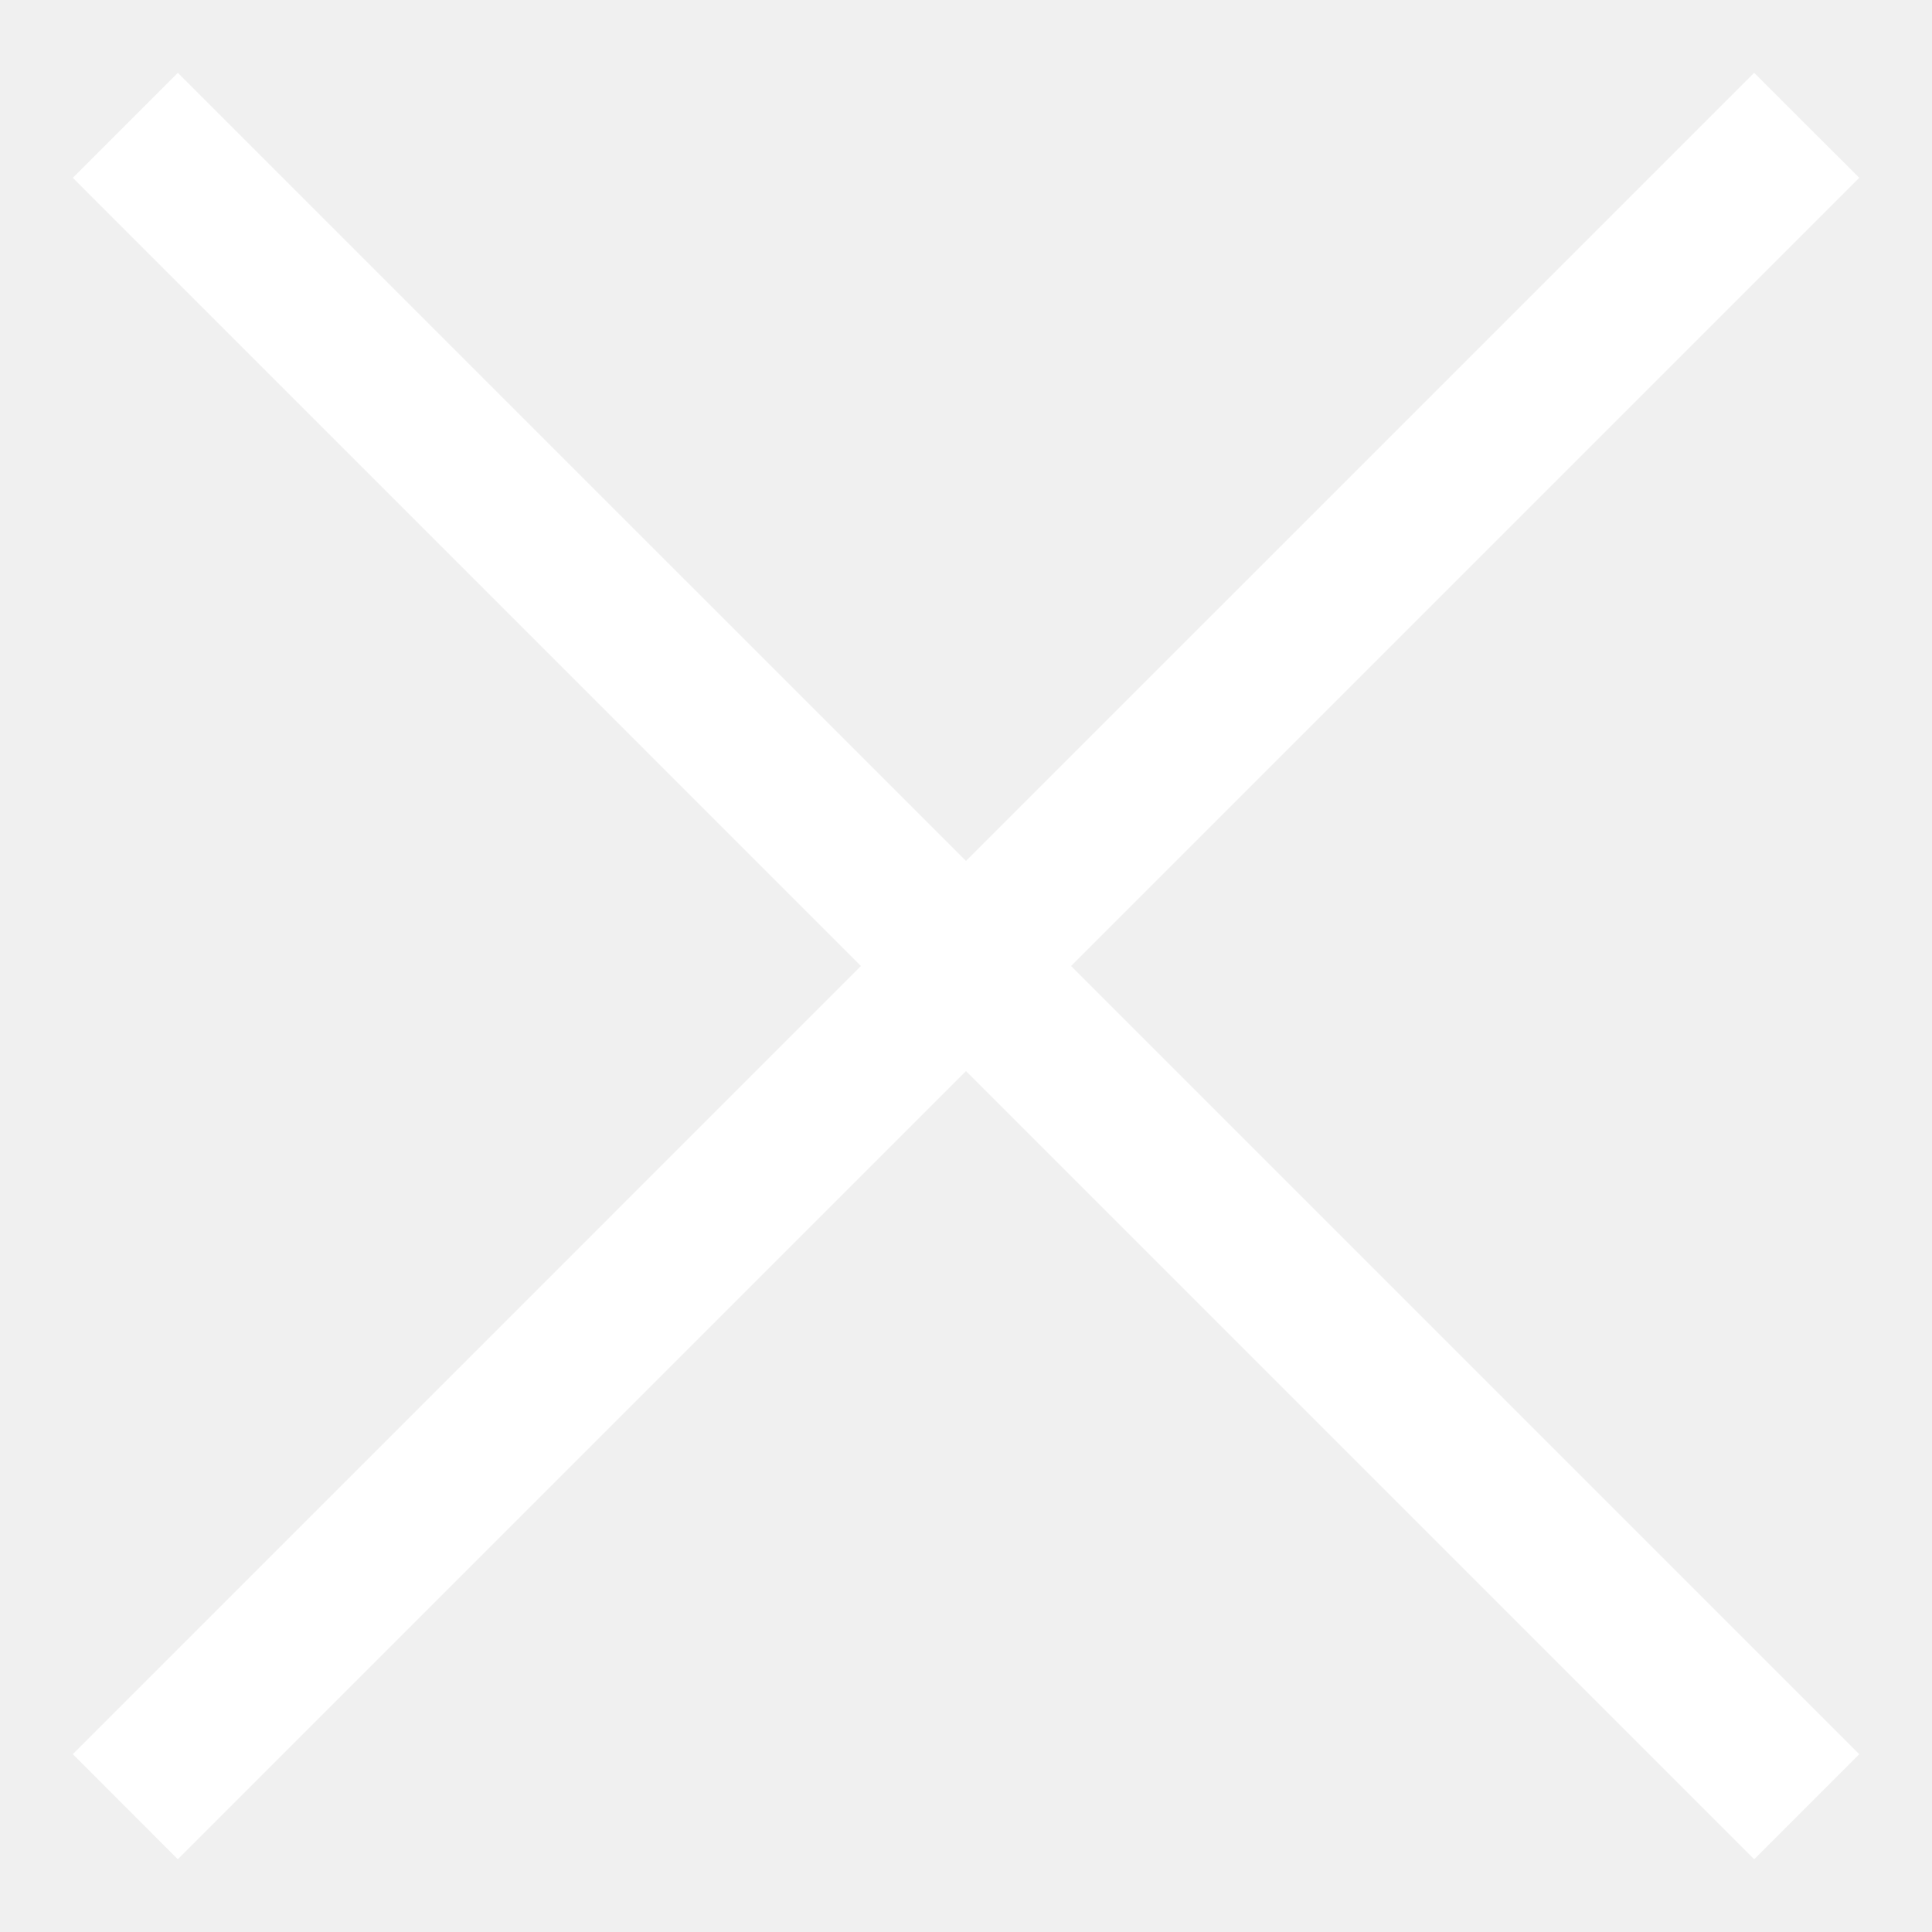
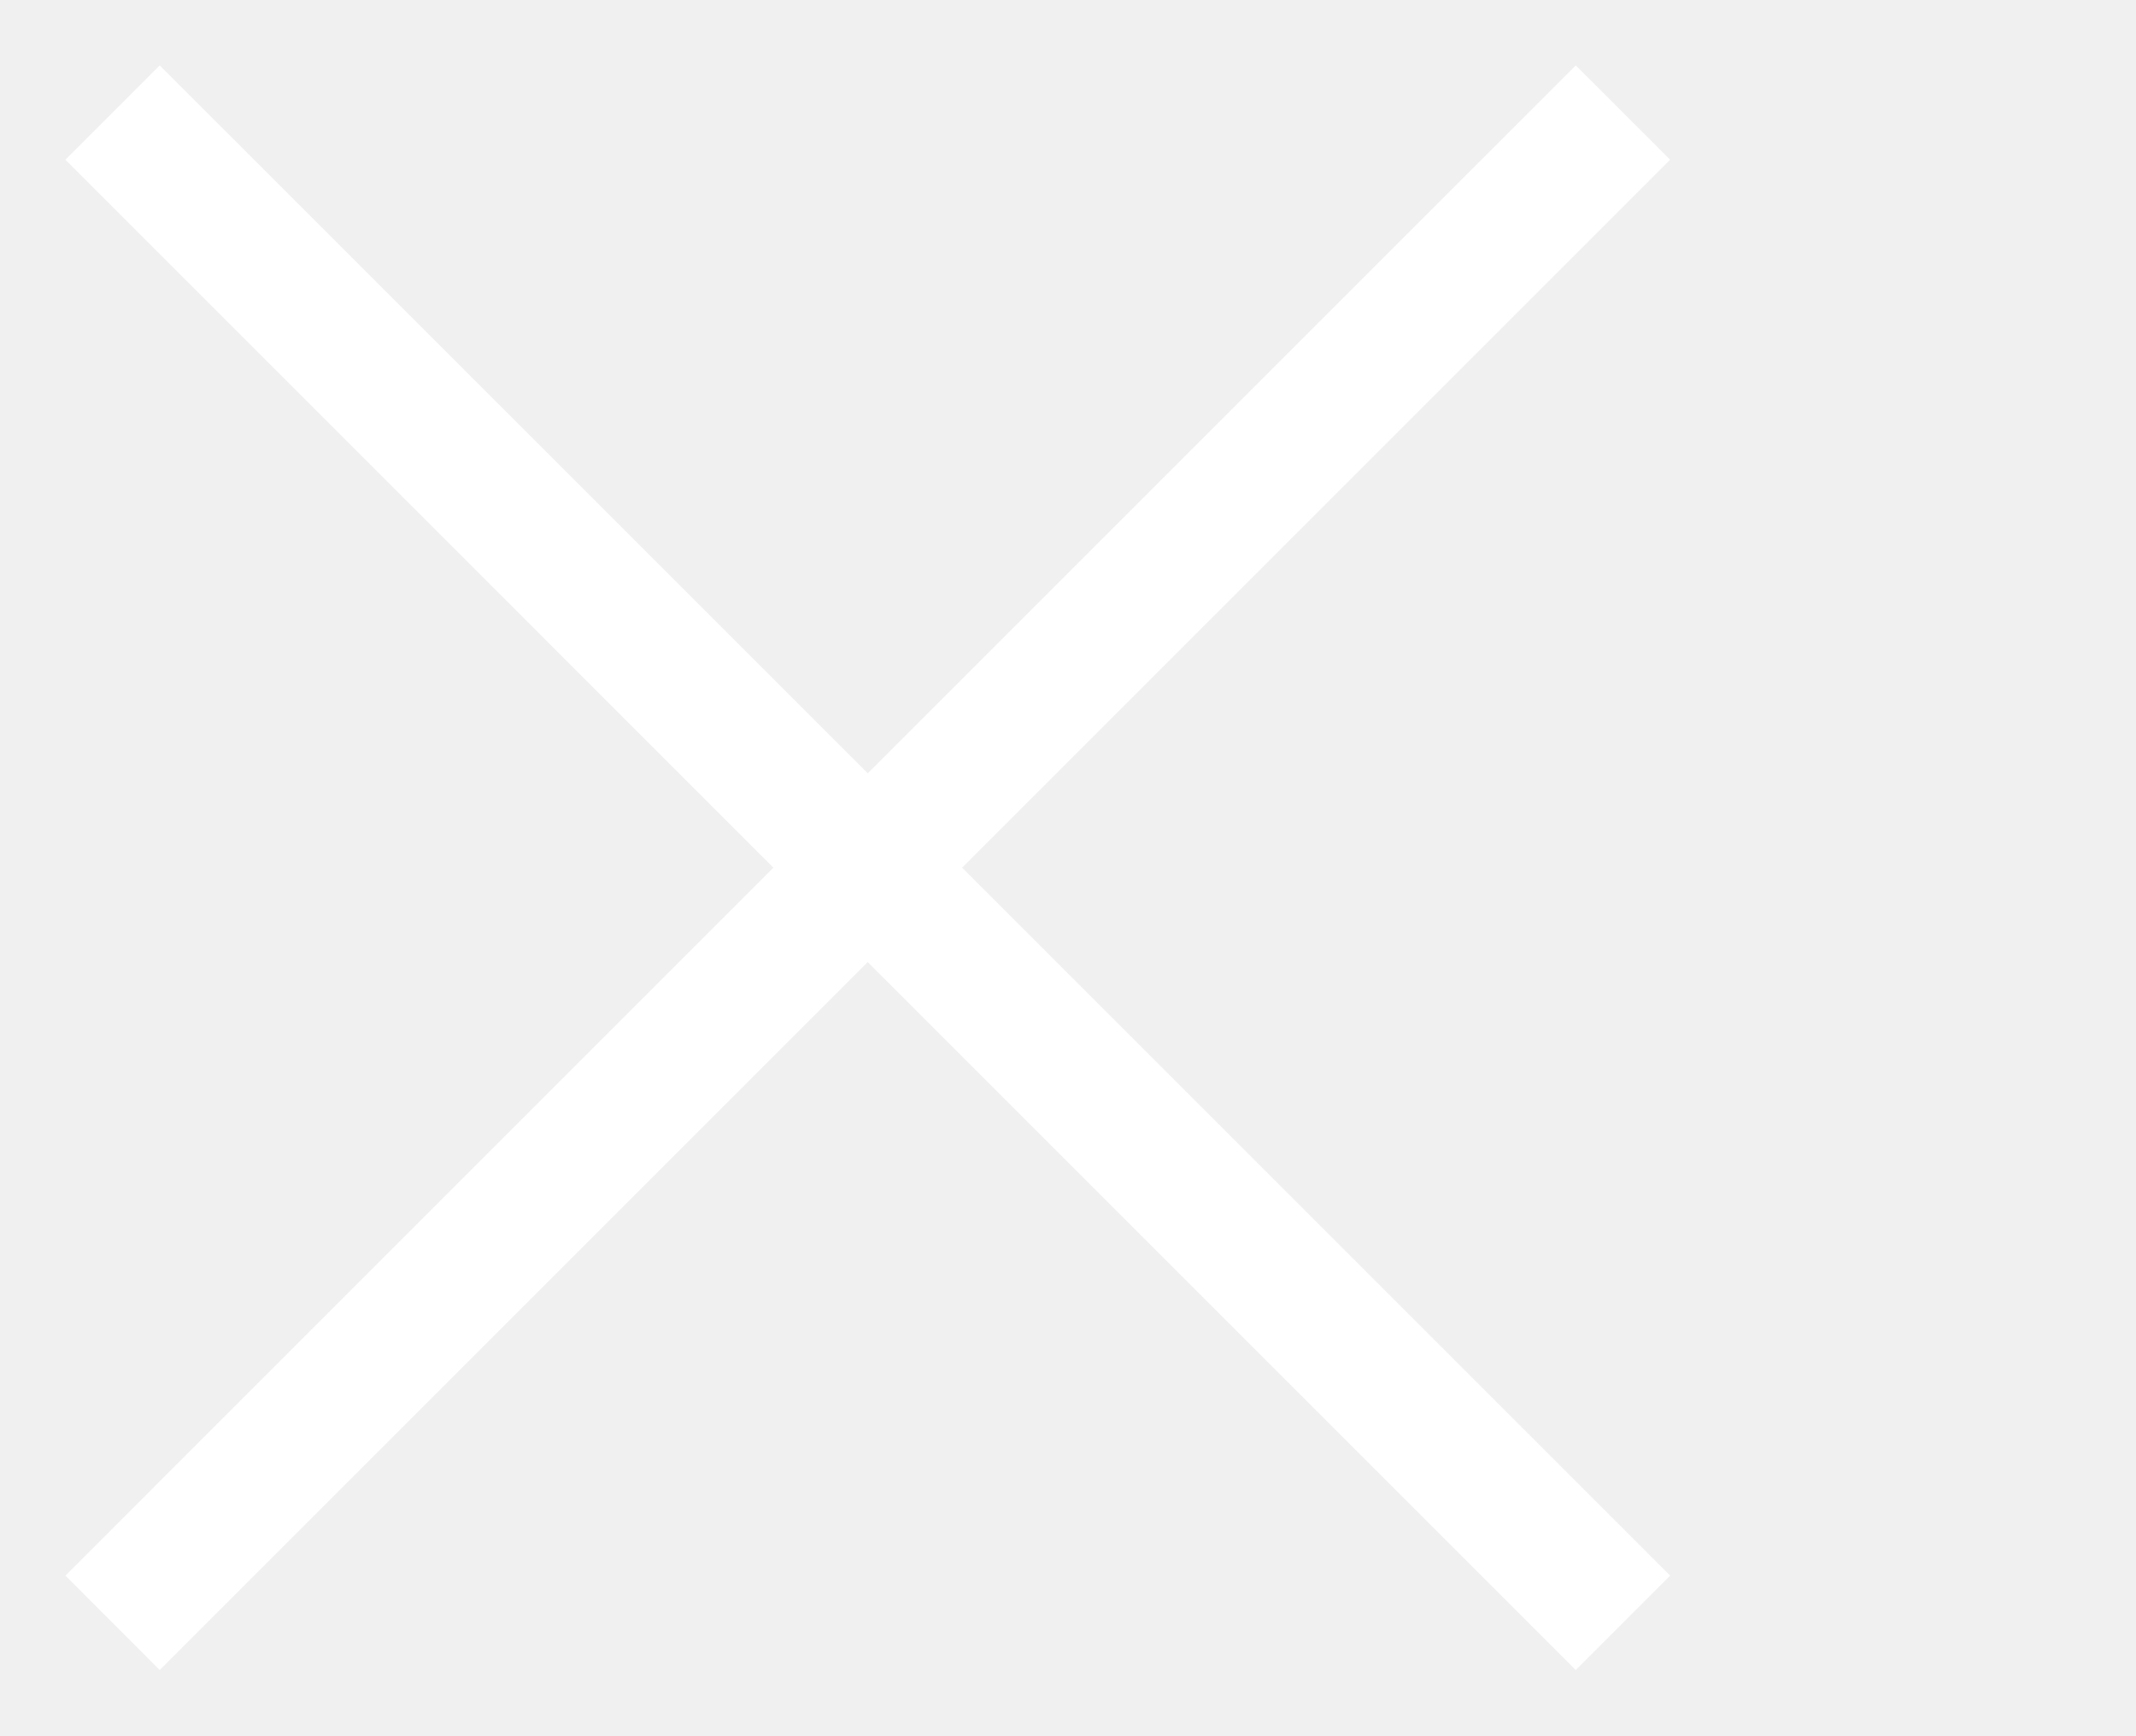
- <svg xmlns="http://www.w3.org/2000/svg" width="26" height="26">
+ <svg xmlns="http://www.w3.org/2000/svg" width="32" height="26">
  <path d="M23.607.98l1.414 1.413L14.414 13l10.607 10.607-1.414 1.414L13 14.414 2.393 25.021.98 23.607 11.586 13 .98 2.393 2.393.98 13 11.586 23.607.98z" fill="#FFF" fill-rule="evenodd" />
</svg>
